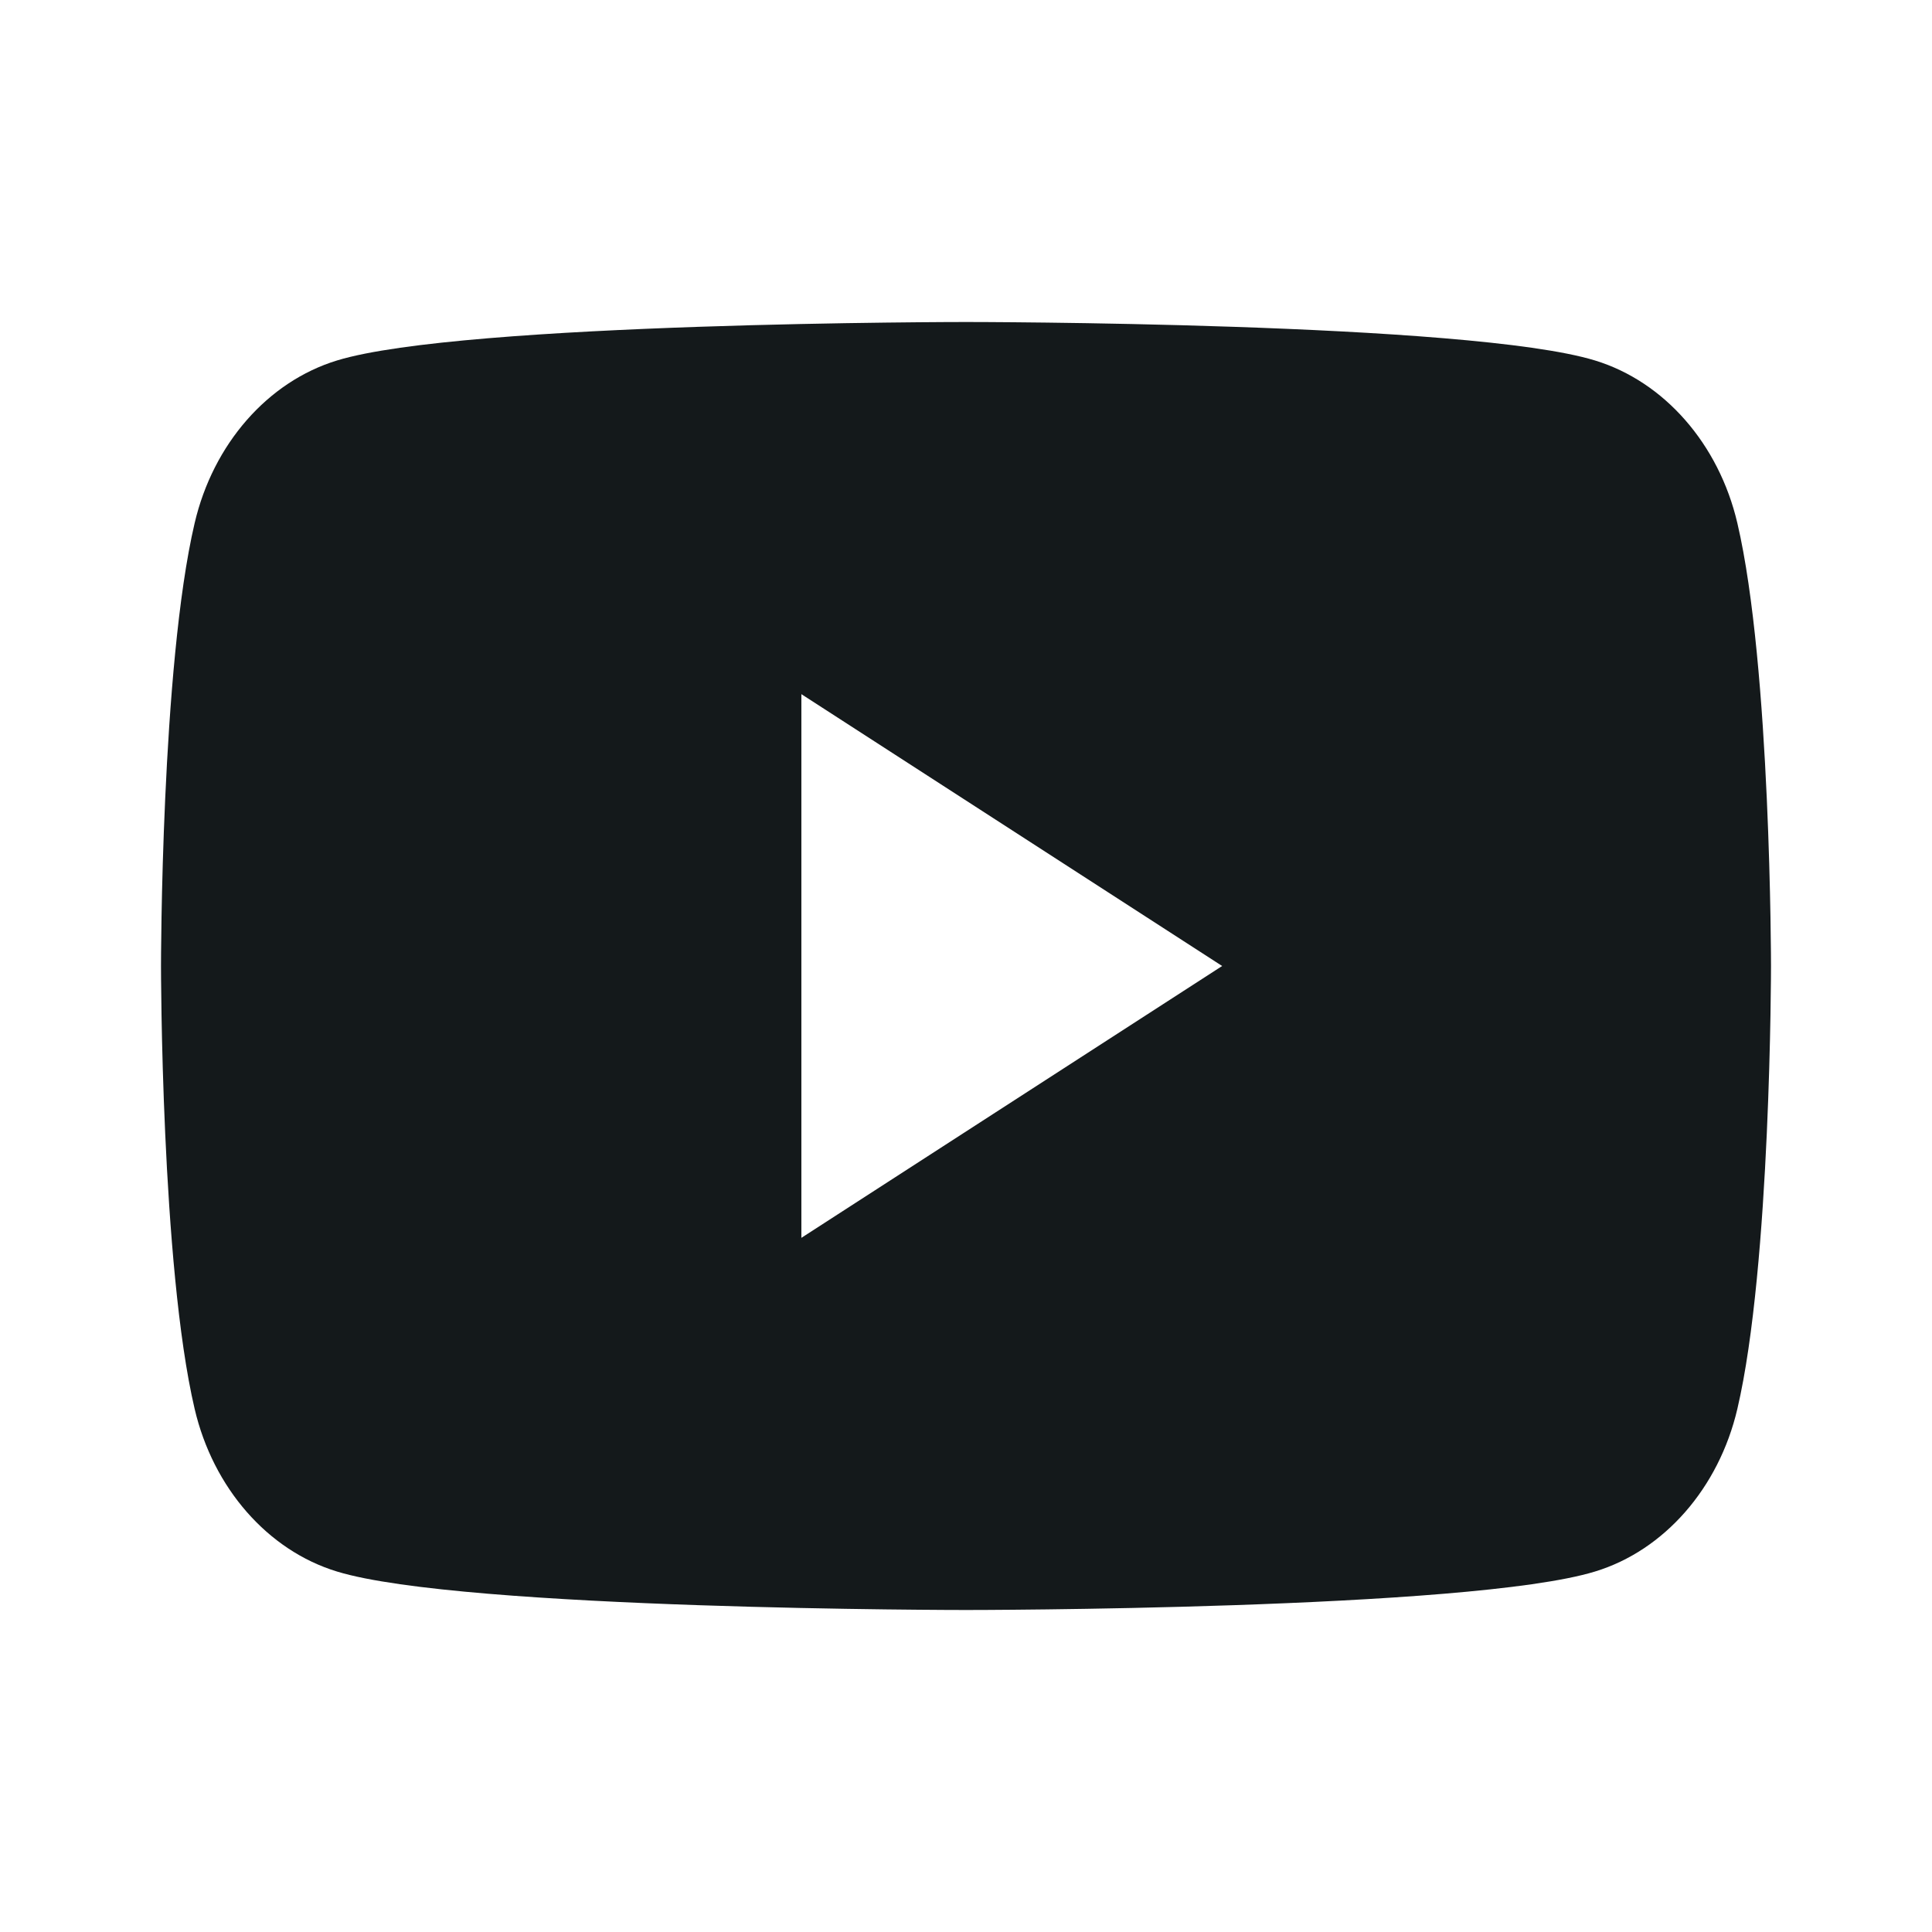
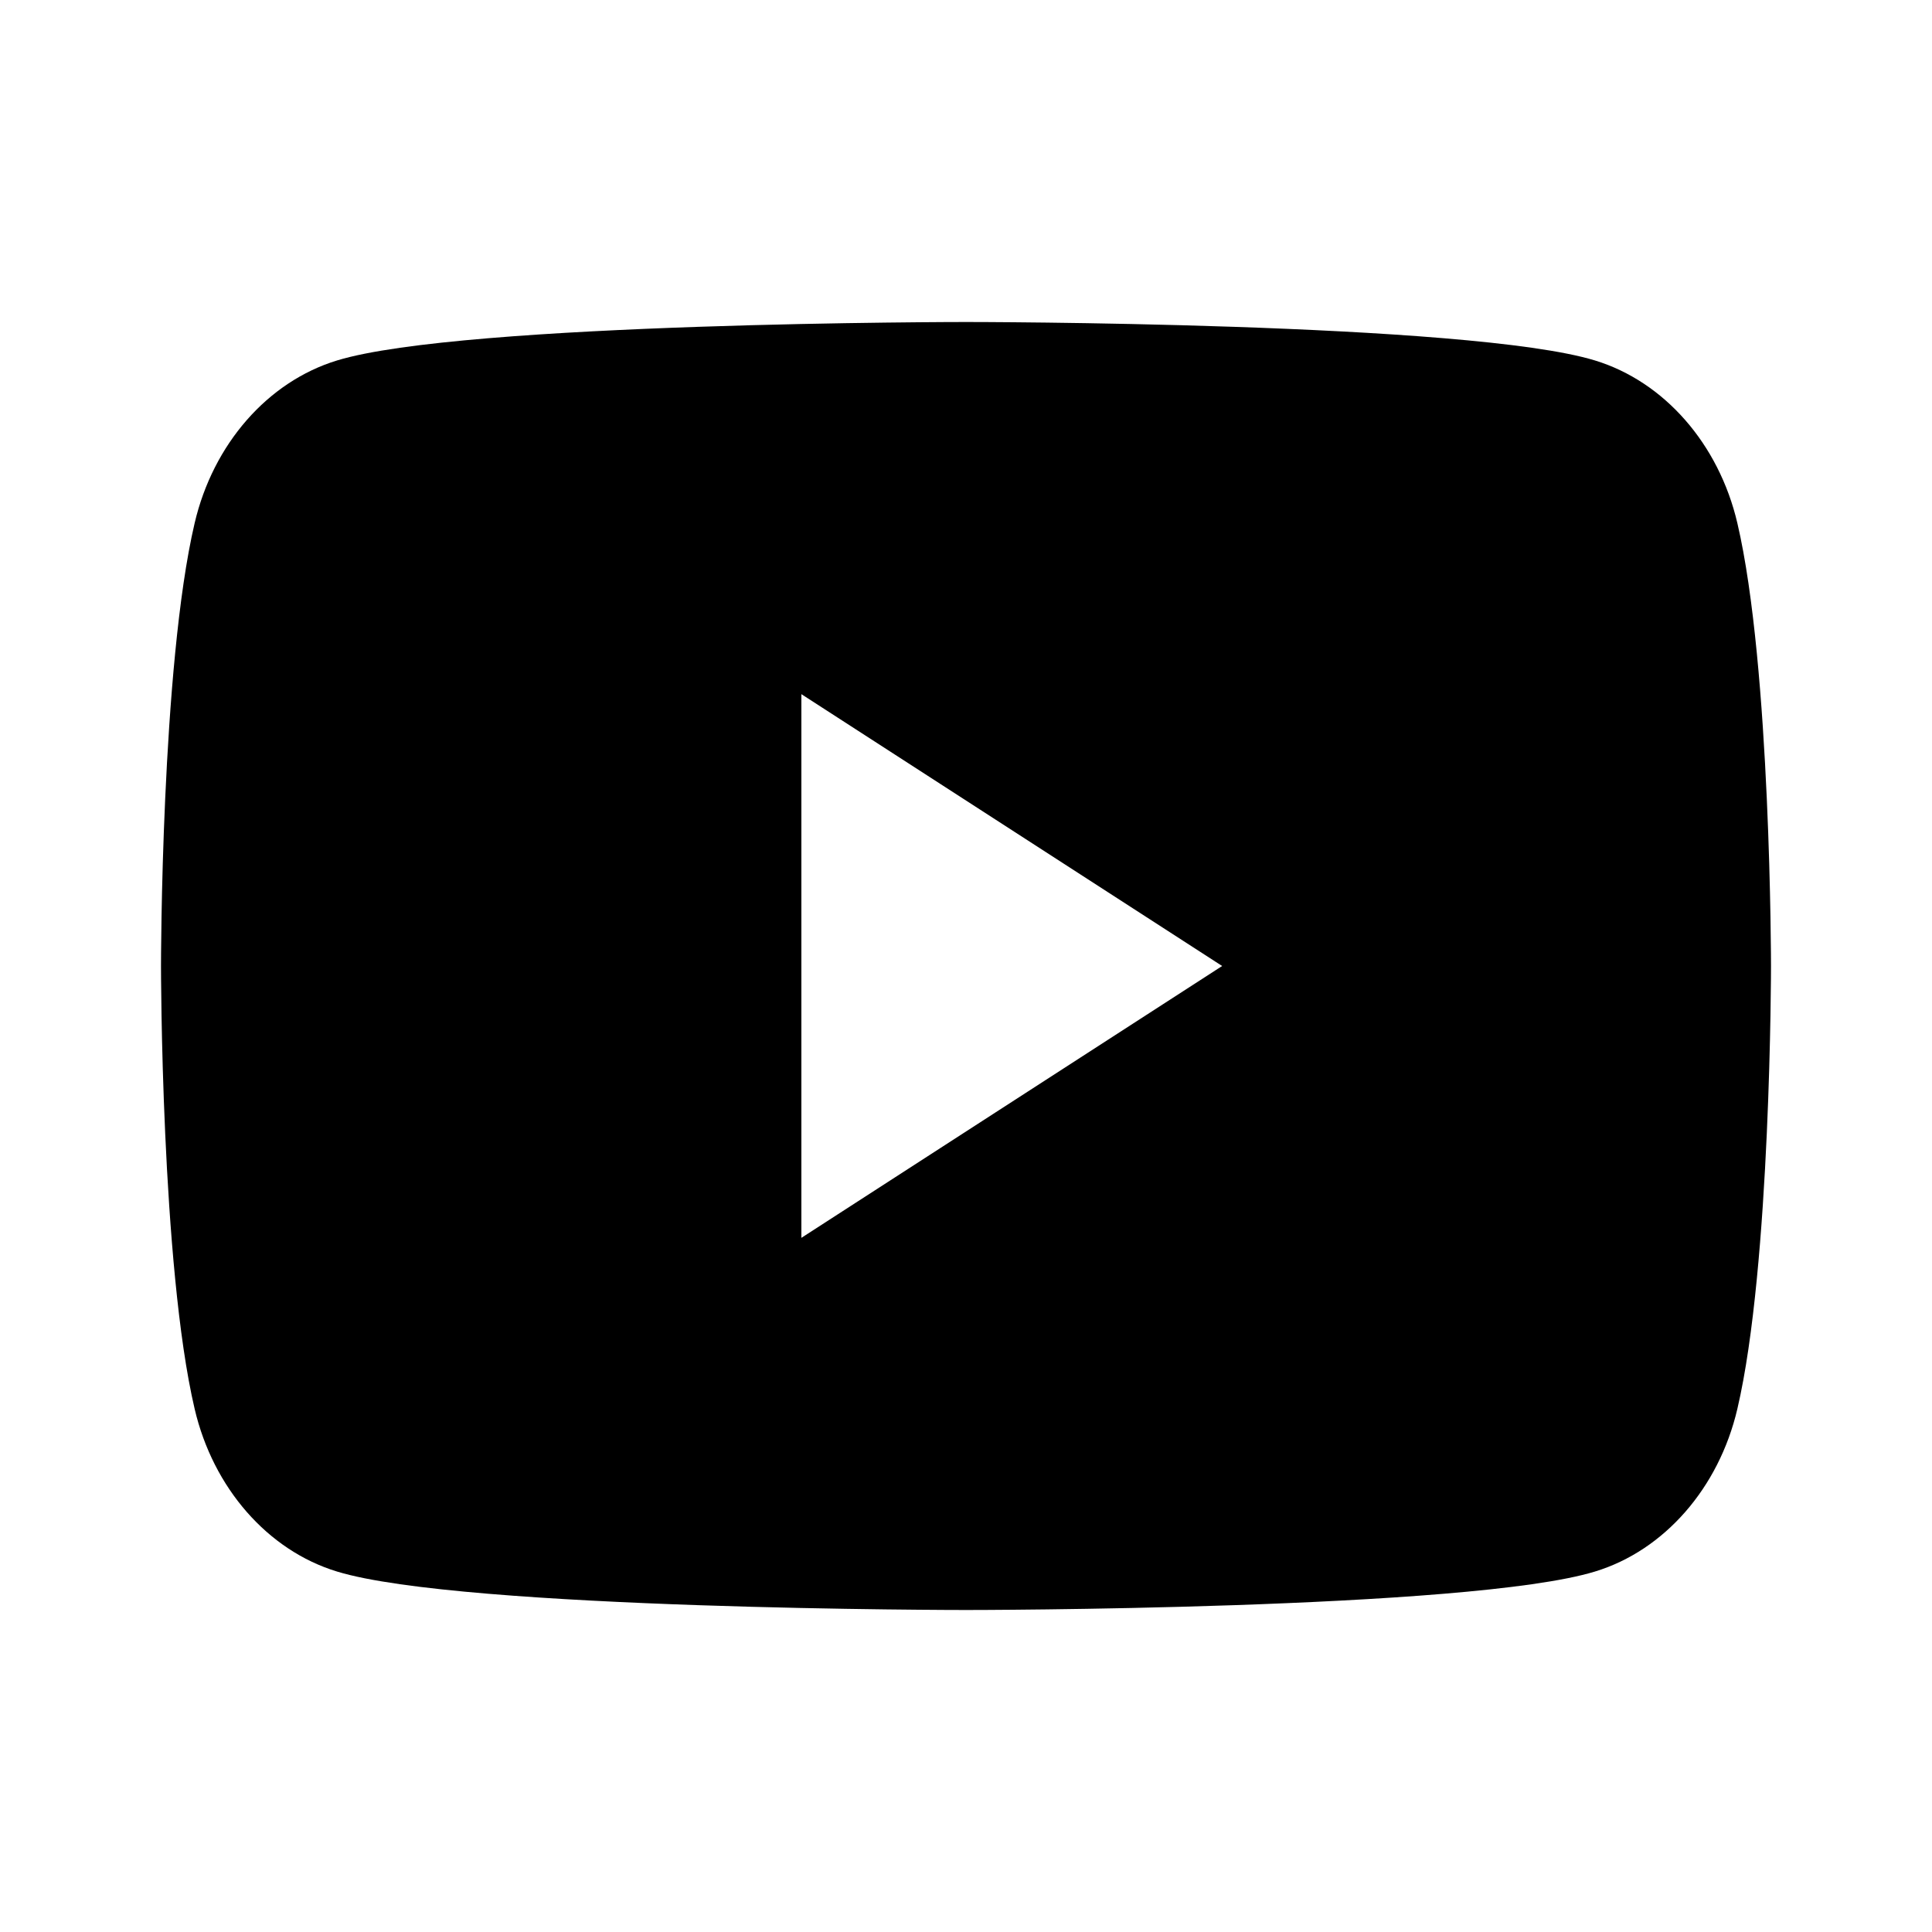
- <svg xmlns="http://www.w3.org/2000/svg" width="24" height="24" fill="none">
-   <path fill-rule="evenodd" clip-rule="evenodd" d="M19.814 4.478c.86.263 1.538 1.037 1.768 2.02C22 8.281 22 12 22 12s0 3.719-.418 5.502c-.23.983-.908 1.758-1.768 2.02C18.254 20 12 20 12 20s-6.254 0-7.814-.478c-.86-.262-1.538-1.037-1.768-2.02C2 15.719 2 12 2 12s0-3.72.418-5.502c.23-.983.908-1.757 1.768-2.02C5.746 4 12 4 12 4s6.254 0 7.814.478zM15.182 12l-5.227 3.377V8.623L15.182 12z" fill="#14191B" />
+ <svg xmlns="http://www.w3.org/2000/svg" width="24" height="24" fill="currentColor">
+   <path fill-rule="evenodd" clip-rule="evenodd" d="M19.814 4.478c.86.263 1.538 1.037 1.768 2.02C22 8.281 22 12 22 12s0 3.719-.418 5.502c-.23.983-.908 1.758-1.768 2.02C18.254 20 12 20 12 20s-6.254 0-7.814-.478c-.86-.262-1.538-1.037-1.768-2.02C2 15.719 2 12 2 12s0-3.72.418-5.502c.23-.983.908-1.757 1.768-2.02C5.746 4 12 4 12 4s6.254 0 7.814.478zM15.182 12l-5.227 3.377V8.623L15.182 12z" />
</svg>
